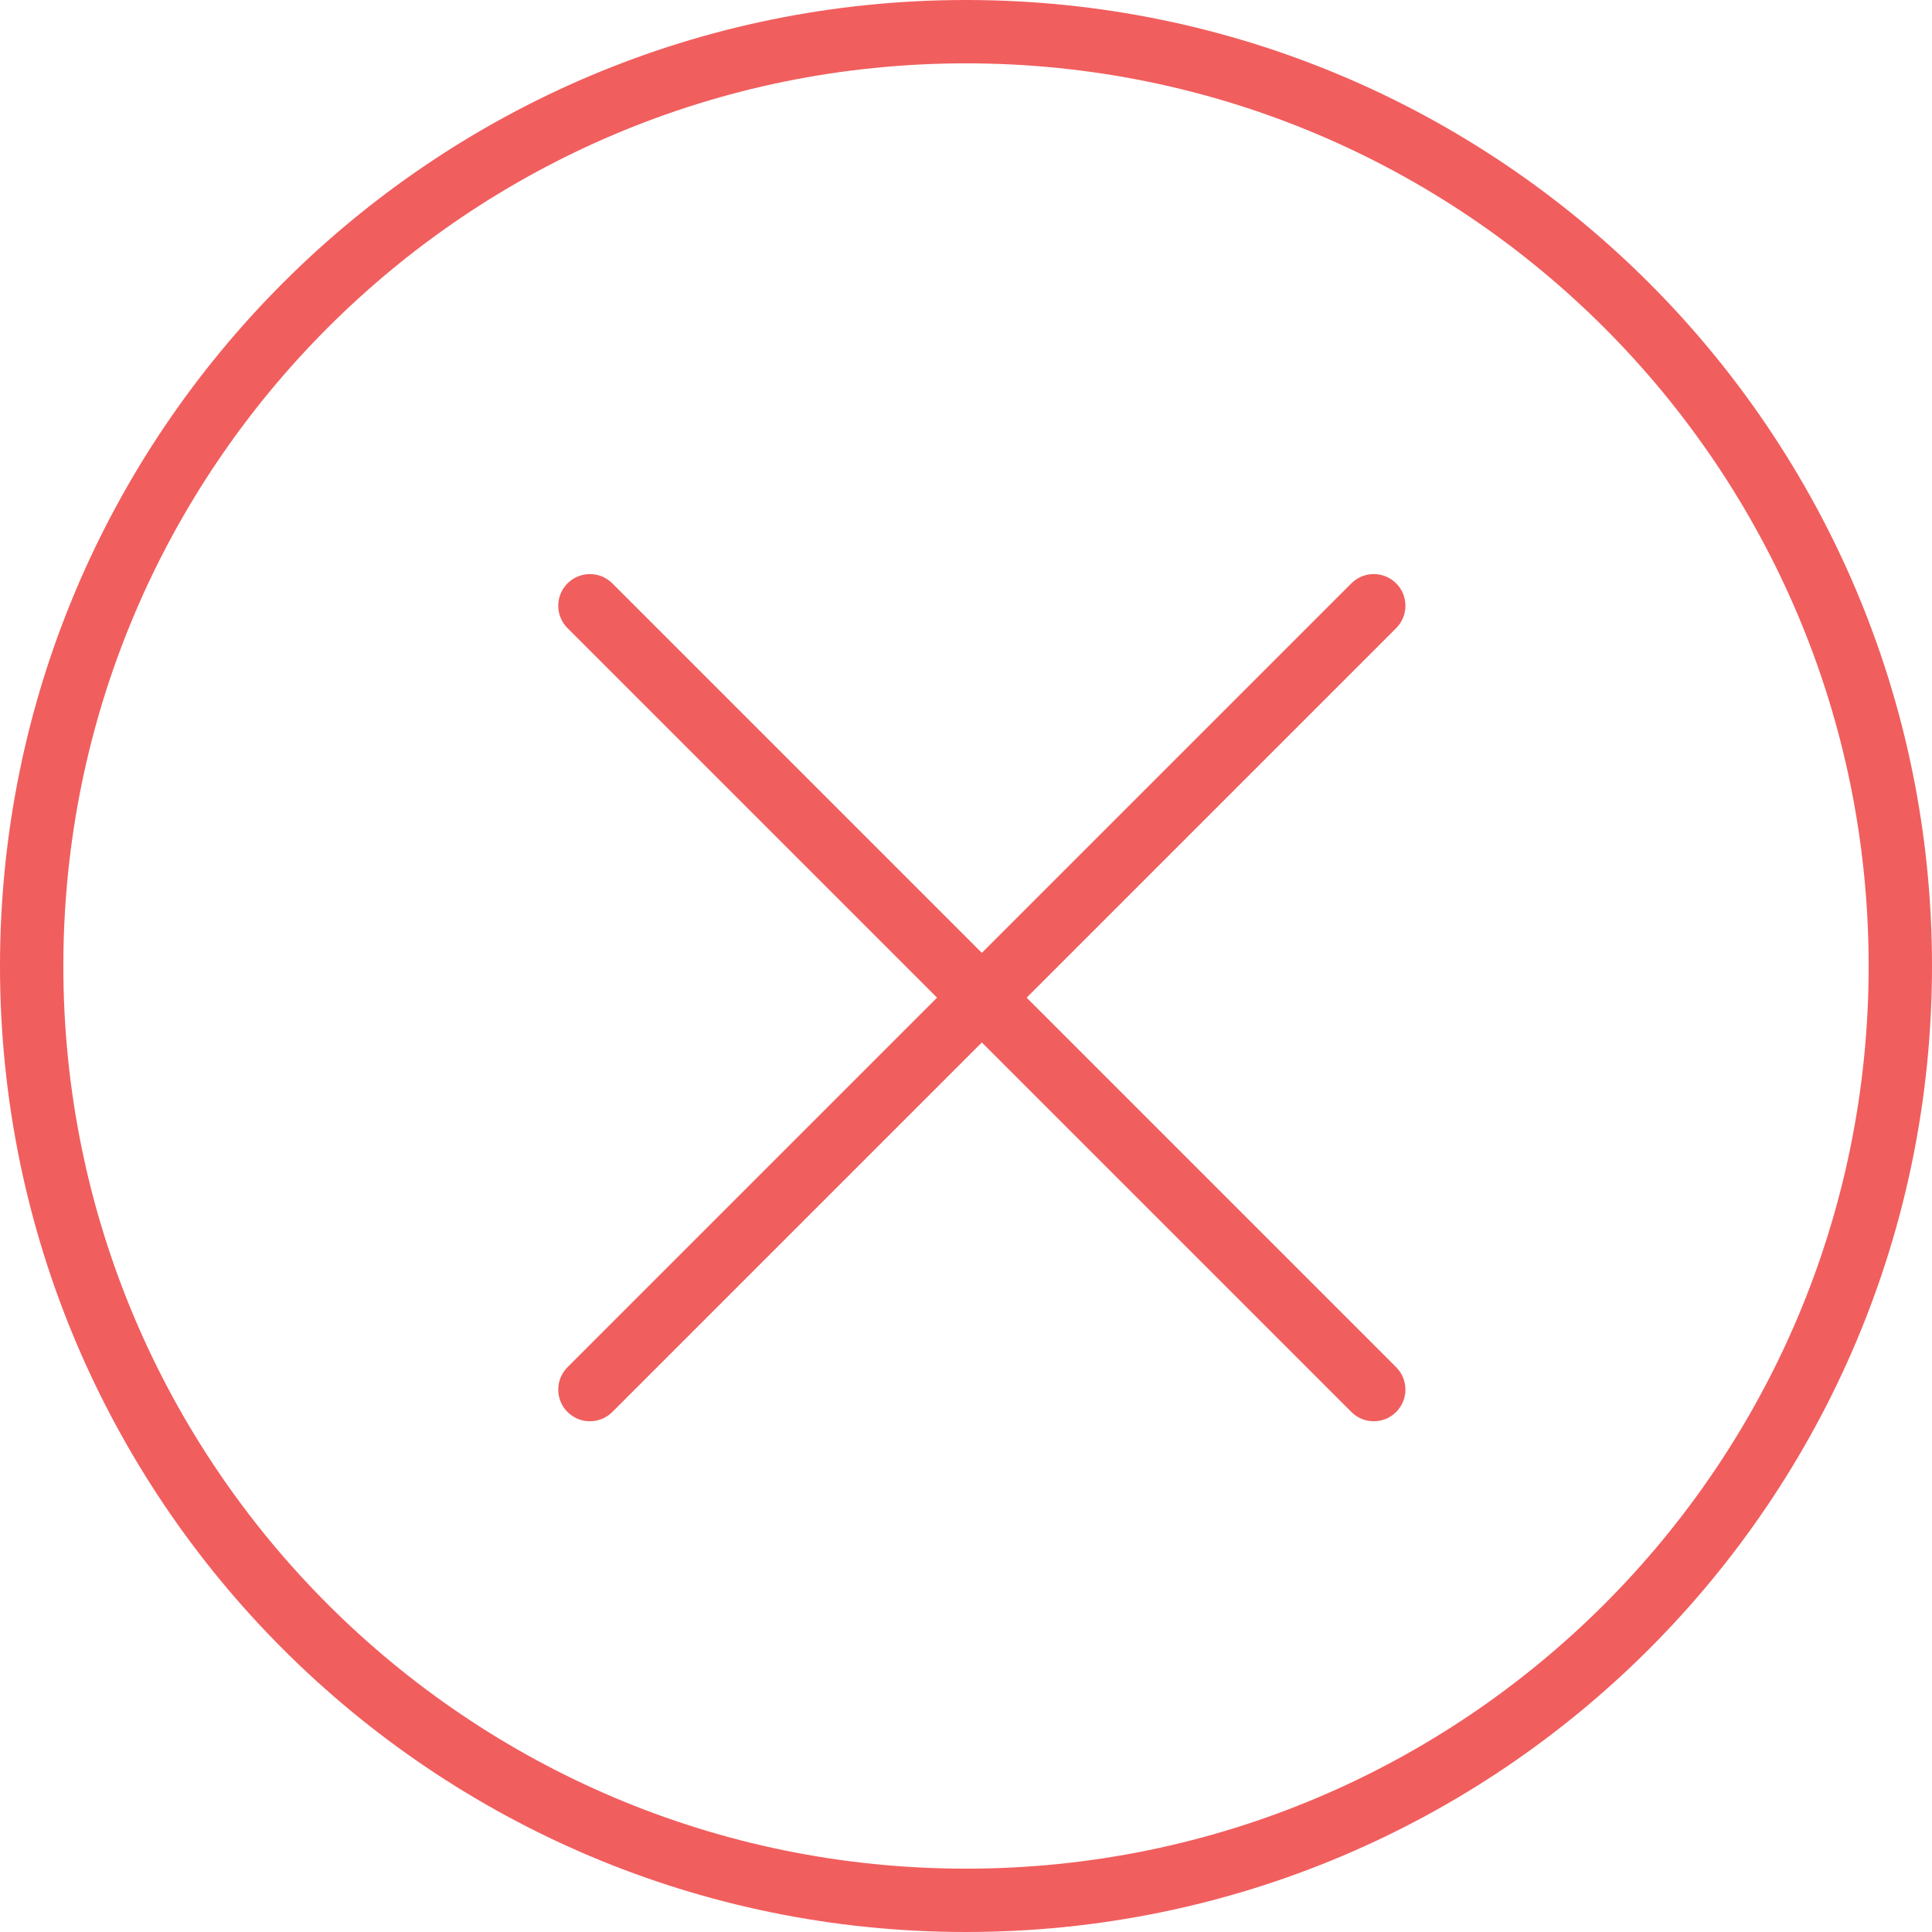
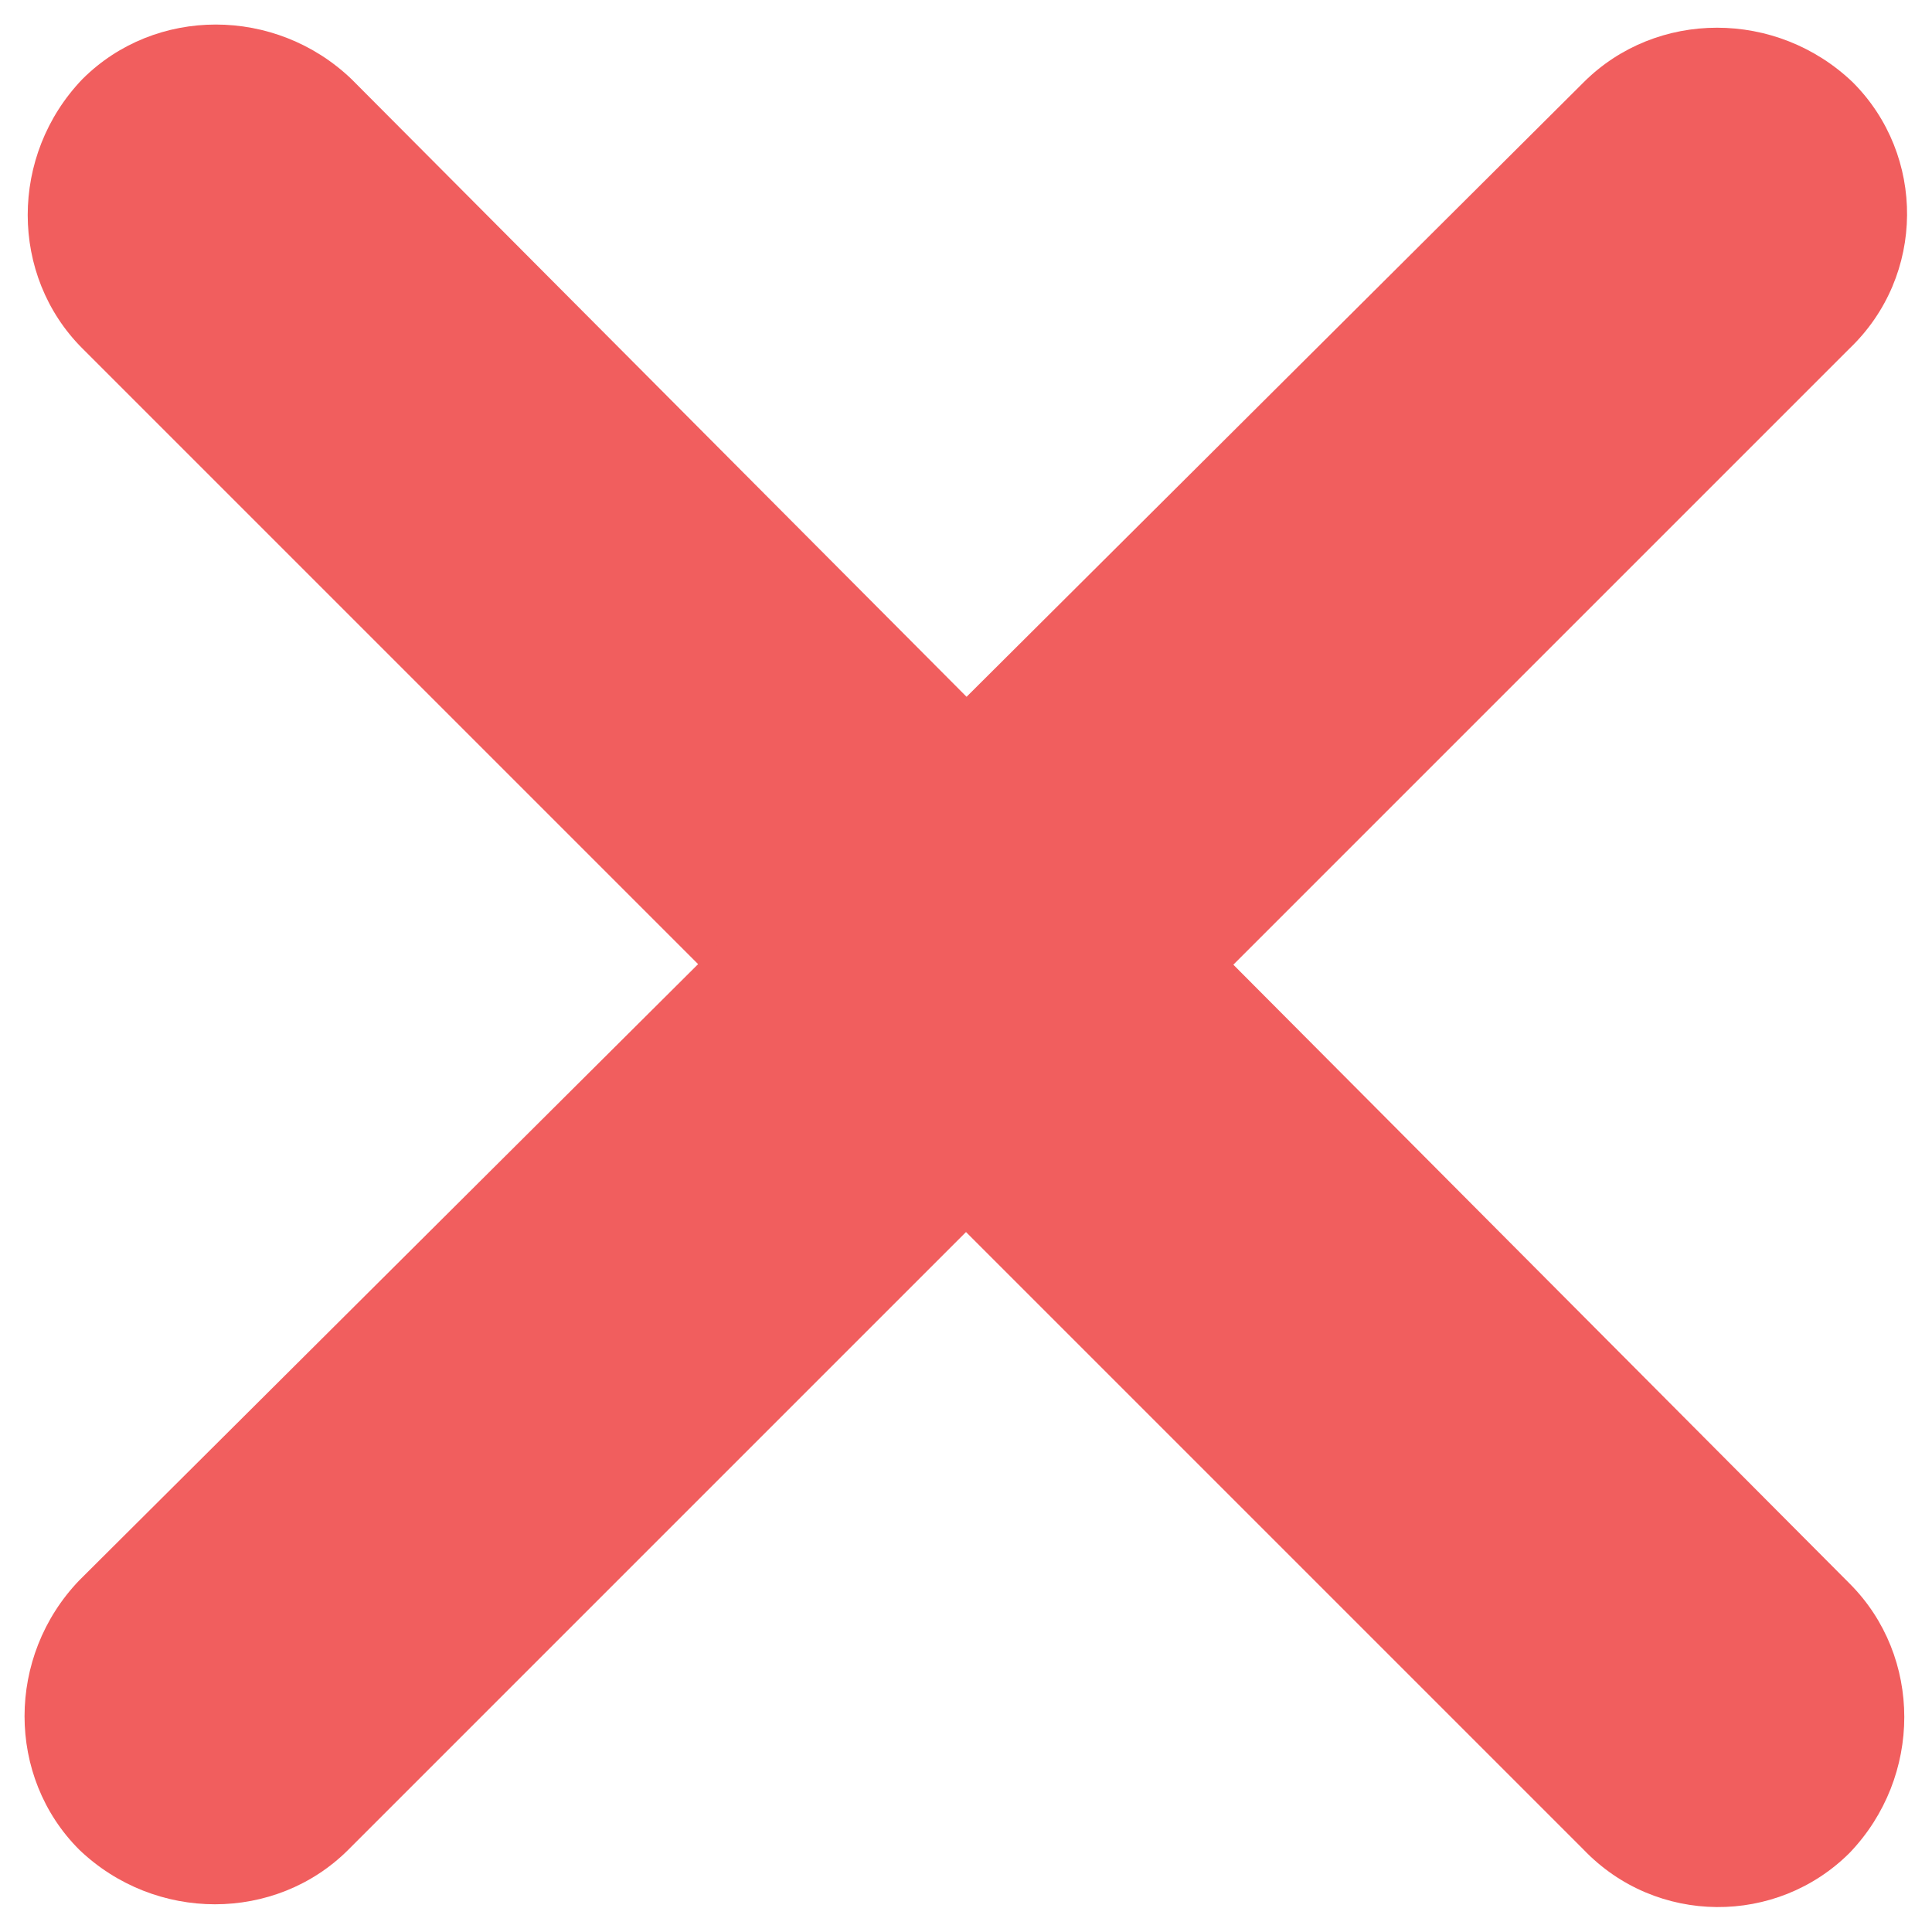
- <svg xmlns="http://www.w3.org/2000/svg" width="61px" height="61px" viewBox="0 0 61 61" version="1.1">
-   <g id="Modals" stroke="none" stroke-width="1" fill="none" fill-rule="evenodd">
-     <g id="Group-2" transform="translate(1, 1)">
-       <g id="Group-46" transform="translate(16, 16)" fill="#F15E5E">
-         <path d="M14,-4 L14,-4 C14.552,-4 15,-3.552 15,-3 L15,32 C15,32.552 14.552,33 14,33 L14,33 C13.448,33 13,32.552 13,32 L13,-3 C13,-3.552 13.448,-4 14,-4 Z" id="Rectangle-40-Copy" transform="translate(14, 14.5) rotate(-585) translate(-14, -14.5) " />
-         <rect id="Rectangle-40-Copy" transform="translate(14, 14.5) rotate(-495) translate(-14, -14.5) " x="13" y="-4" width="2" height="37" rx="1" />
-       </g>
-       <circle id="Oval-21" stroke="#F15E5E" stroke-width="2" cx="29.5" cy="29.5" r="29.5" />
-     </g>
-   </g>
+ <svg xmlns="http://www.w3.org/2000/svg" version="1.1" id="Layer_1" x="0px" y="0px" viewBox="0 0 61 61" style="enable-background:new 0 0 61 61;" xml:space="preserve">
+   <style type="text/css">
+ 	.st0{fill-rule:evenodd;clip-rule:evenodd;fill:#F15E5E;}
+ </style>
+   <path id="Rectangle-40-Copy" class="st0" d="M44.1,44.6L44.1,44.6c-0.4,0.4-1,0.4-1.4,0L17.9,19.8c-0.4-0.4-0.4-1,0-1.4l0,0  c0.4-0.4,1-0.4,1.4,0l24.7,24.7C44.5,43.6,44.5,44.2,44.1,44.6z" />
+   <path class="st0" d="M50,58.4L2.6,11c-2.3-2.3-2.3-6.1,0-8.5l0,0c2.3-2.3,6.1-2.3,8.5,0L58.4,50c2.3,2.3,2.3,6.1,0,8.5l0,0  C56.1,60.8,52.3,60.8,50,58.4z" />
+   <path class="st0" d="M58.4,11L11,58.4c-2.3,2.3-6.1,2.3-8.5,0l0,0c-2.3-2.3-2.3-6.1,0-8.5L50,2.6c2.3-2.3,6.1-2.3,8.5,0l0,0  C60.8,4.9,60.8,8.7,58.4,11z" />
</svg>
